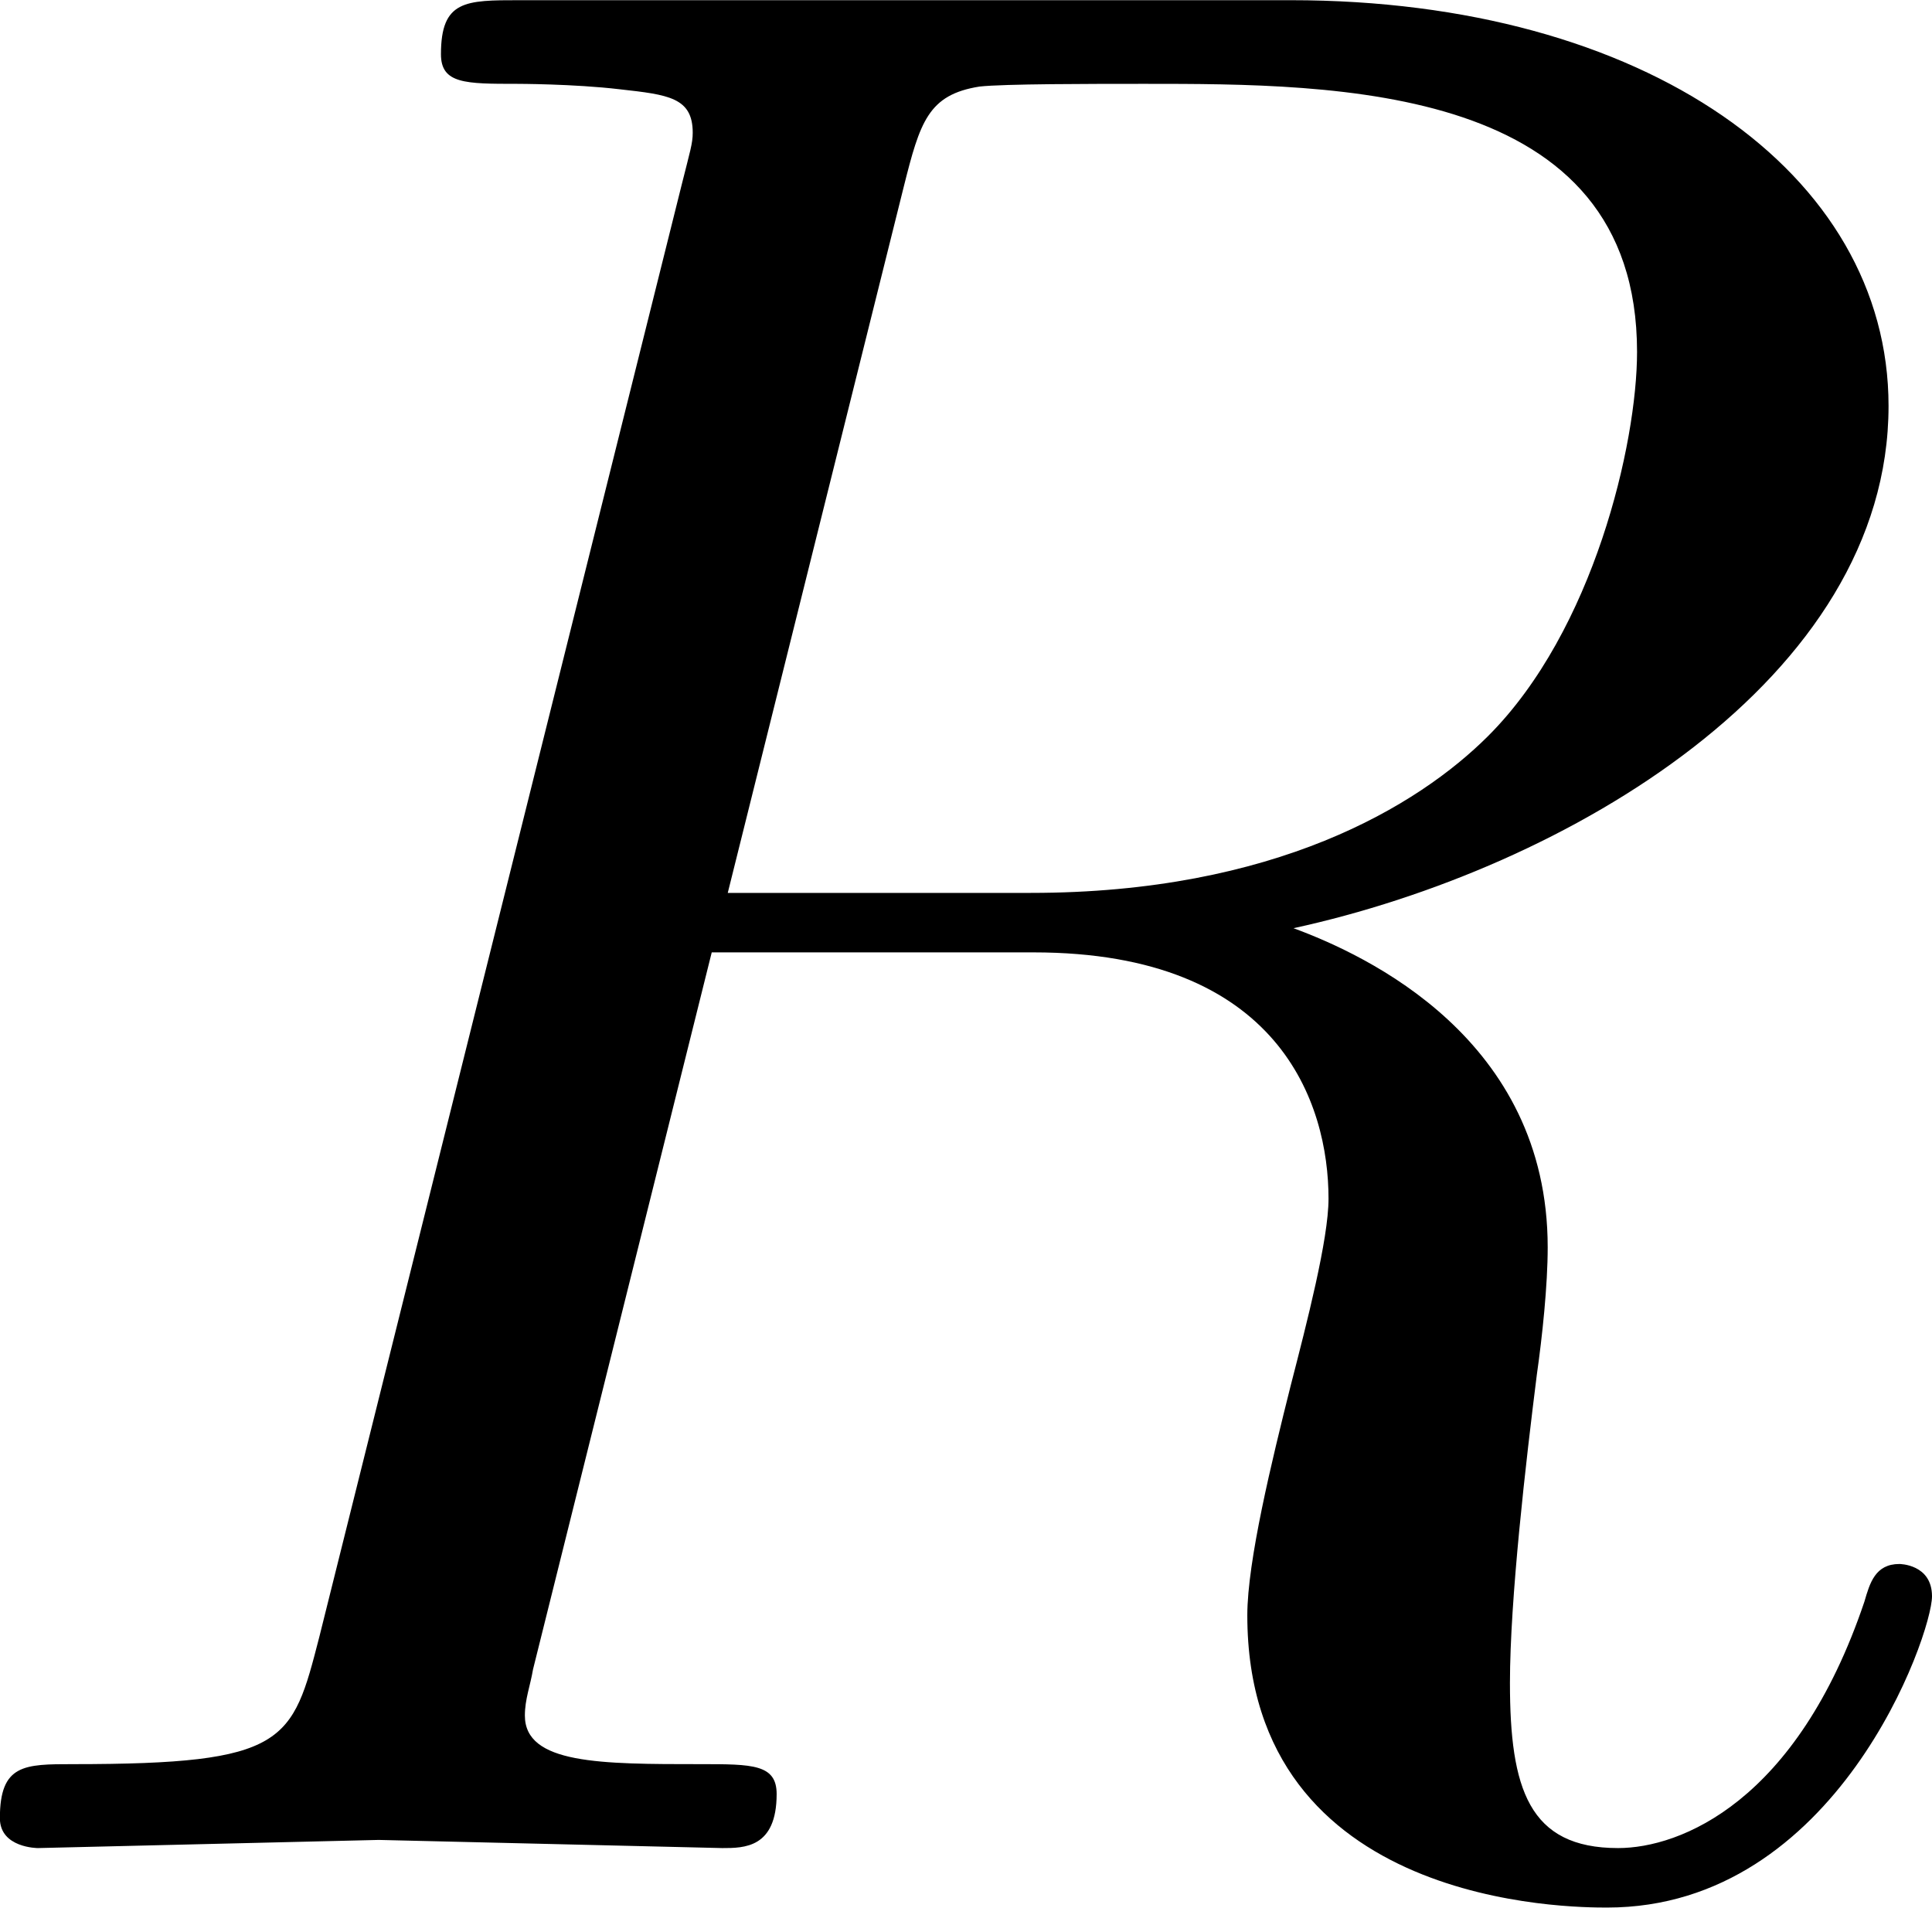
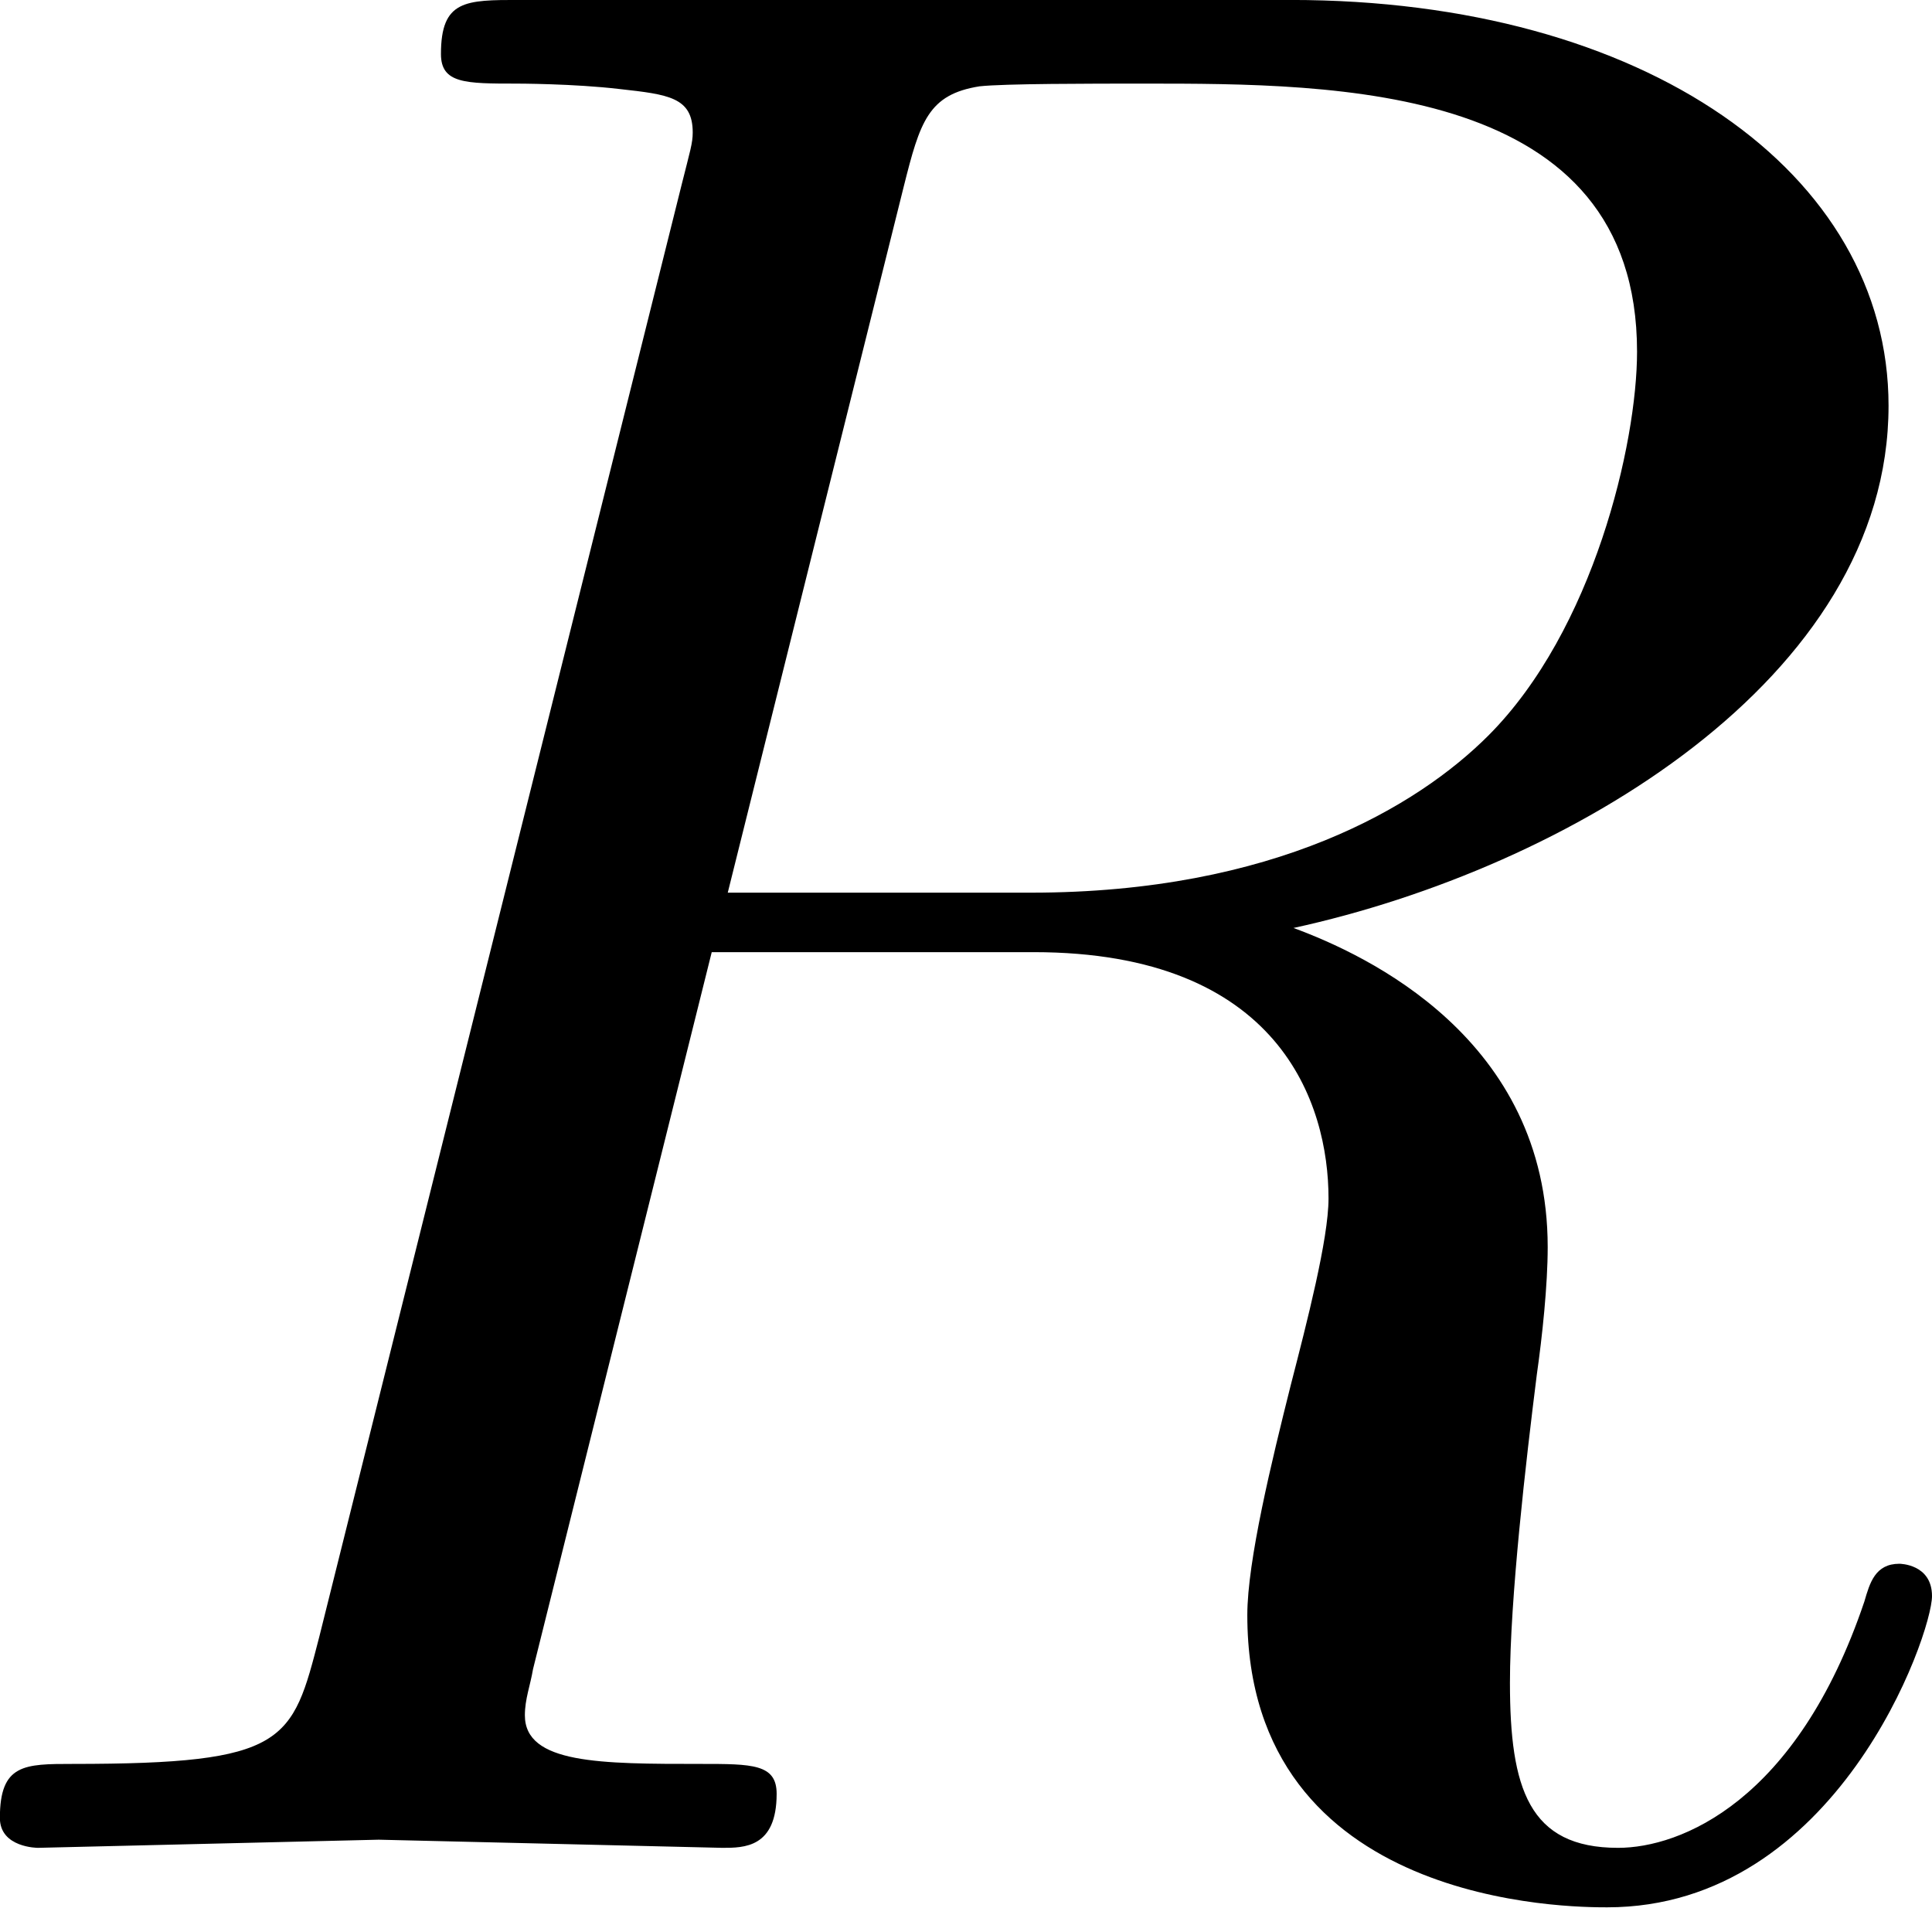
- <svg xmlns="http://www.w3.org/2000/svg" xmlns:xlink="http://www.w3.org/1999/xlink" version="1.1" width="9.959pt" height="9.833pt" viewBox="383.322 485.862 9.959 9.833">
+ <svg xmlns="http://www.w3.org/2000/svg" xmlns:xlink="http://www.w3.org/1999/xlink" version="1.1" width="9.959pt" height="9.833pt" viewBox="383.322 449.41 9.959 9.833">
  <defs>
    <path id="g25-82" d="M6.436-5.509C6.436-5.171 6.276-4.483 5.888-4.095C5.629-3.836 5.101-3.517 4.204-3.517H3.088L3.736-6.117C3.796-6.356 3.826-6.456 4.015-6.486C4.105-6.496 4.423-6.496 4.623-6.496C5.33-6.496 6.436-6.496 6.436-5.509ZM7.522-.927C7.522-1.046 7.402-1.046 7.402-1.046C7.313-1.046 7.293-.976 7.273-.907C7.024-.169 6.595 0 6.366 0C6.037 0 5.968-.219 5.968-.608C5.968-.917 6.027-1.425 6.067-1.743C6.087-1.883 6.107-2.072 6.107-2.212C6.107-2.979 5.44-3.288 5.171-3.387C6.177-3.606 7.362-4.304 7.362-5.31C7.362-6.167 6.466-6.804 5.161-6.804H2.321C2.122-6.804 2.032-6.804 2.032-6.605C2.032-6.496 2.122-6.496 2.311-6.496C2.311-6.496 2.521-6.496 2.69-6.476C2.869-6.456 2.959-6.446 2.959-6.316C2.959-6.276 2.949-6.247 2.919-6.127L1.584-.777C1.484-.389 1.465-.309 .677-.309C.498-.309 .408-.309 .408-.11C.408 0 .548 0 .548 0L1.803-.03L3.068 0C3.148 0 3.268 0 3.268-.199C3.268-.309 3.178-.309 2.989-.309C2.62-.309 2.341-.309 2.341-.488C2.341-.548 2.361-.598 2.371-.658L3.029-3.298H4.214C5.121-3.298 5.3-2.74 5.3-2.391C5.3-2.242 5.22-1.933 5.161-1.704C5.091-1.425 5.001-1.056 5.001-.857C5.001 .219 6.197 .219 6.326 .219C7.173 .219 7.522-.787 7.522-.927Z" />
  </defs>
  <g id="page1" transform="matrix(1.4 0 0 1.4 0 0)">
-     <use x="273.393" y="353.849" xlink:href="#g25-82" />
+     <use x="273.393" y="327.811" xlink:href="#g25-82" />
  </g>
</svg>
